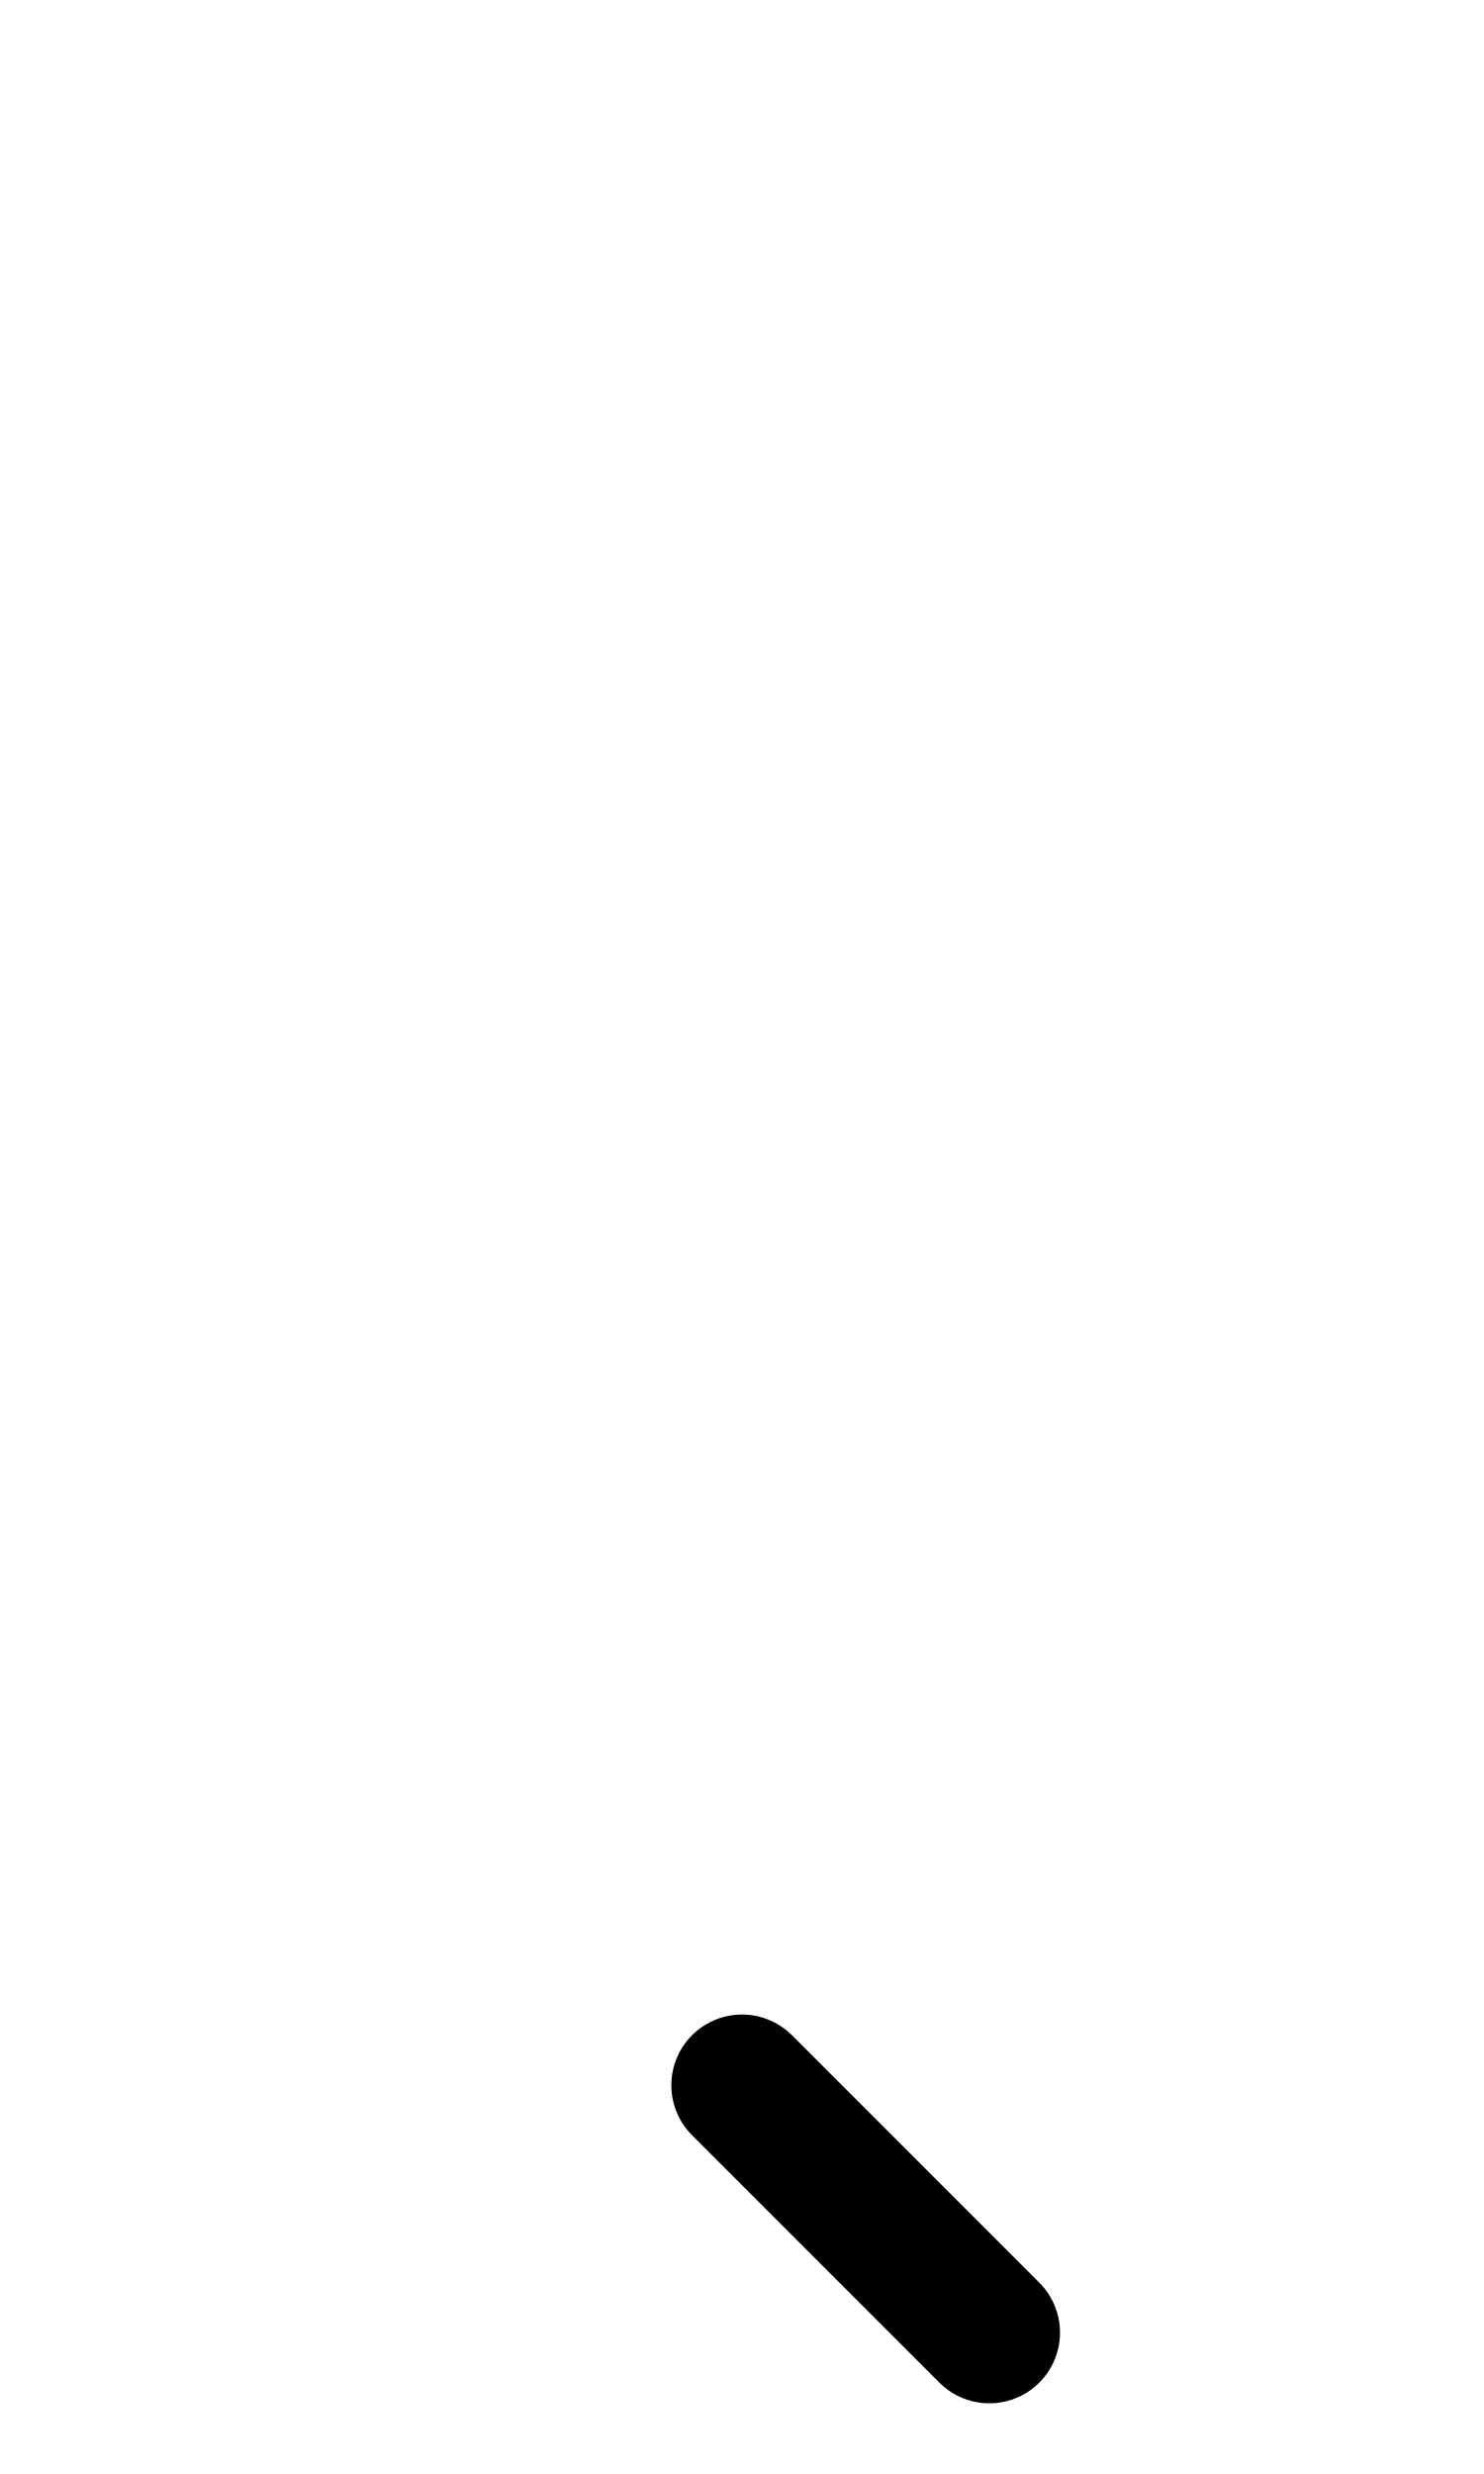
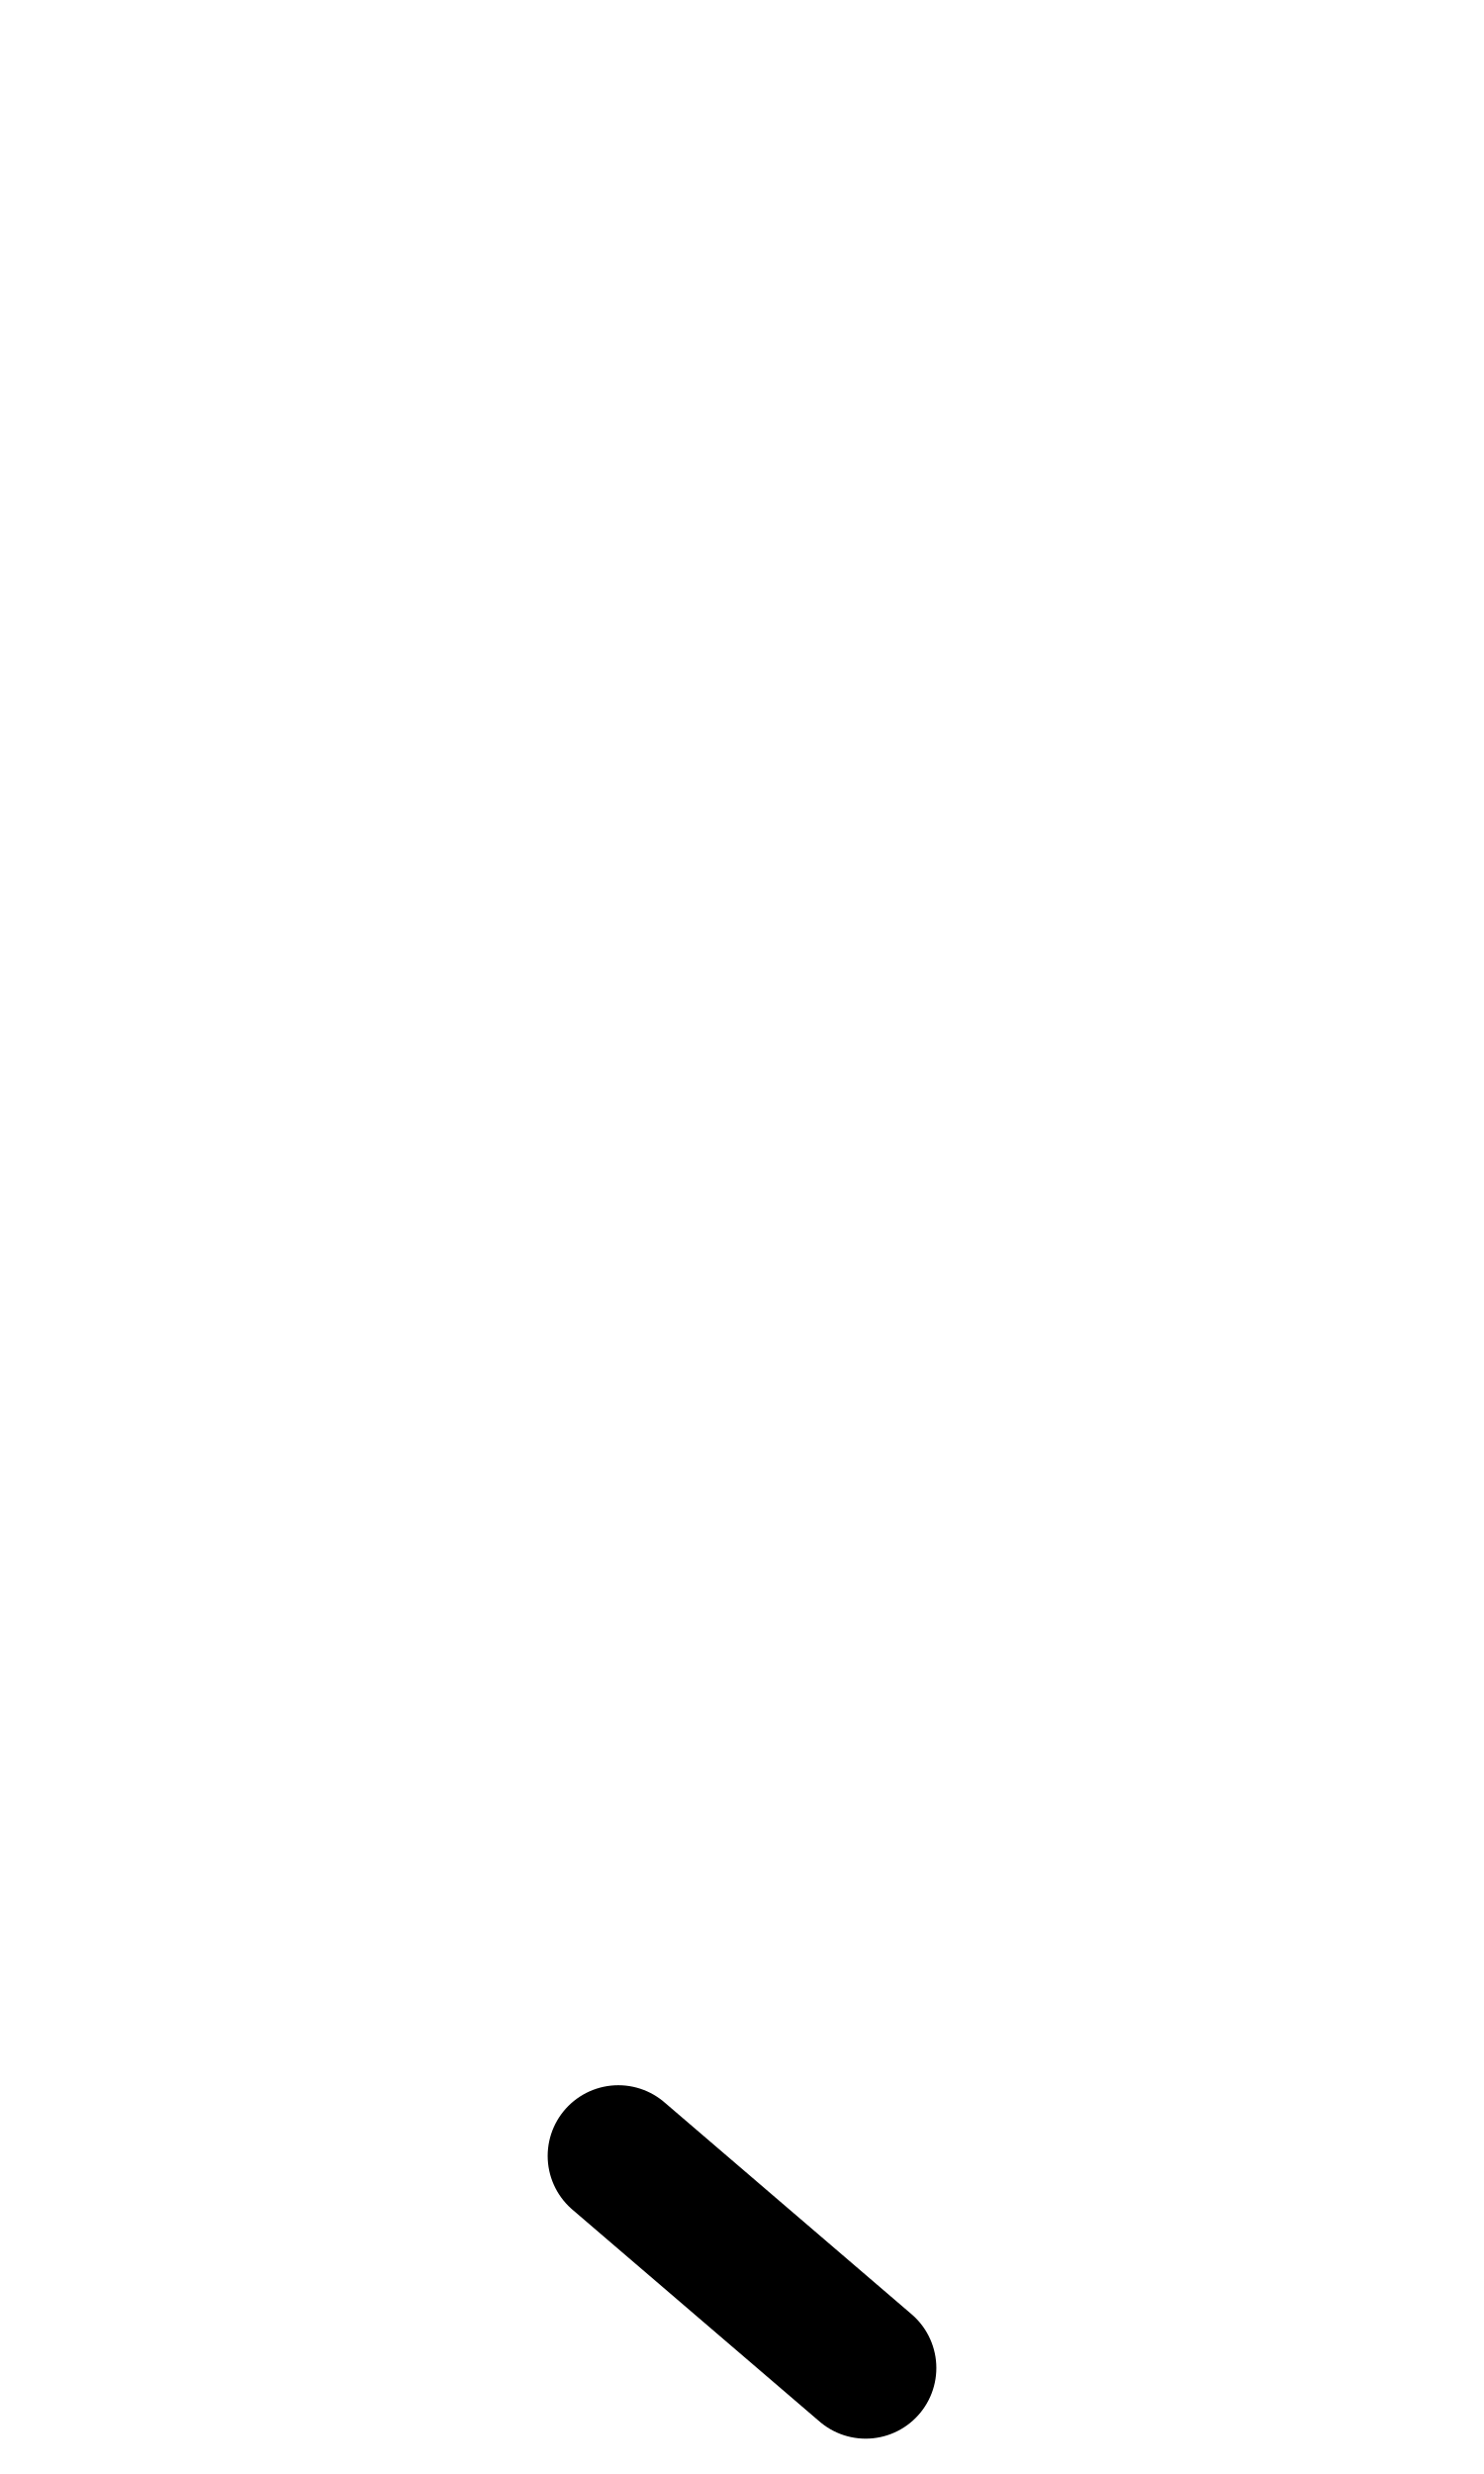
<svg xmlns="http://www.w3.org/2000/svg" width="1008" height="1680" viewBox="0 0 63 105" version="1.1" id="svg5" xml:space="preserve">
  <defs id="defs2" />
  <g id="layer3" style="display:inline;opacity:0.5;stroke-width:3.6;stroke-dasharray:none" transform="matrix(0.8333333,0,0,0.8333333,-157.9762,-173.0963)" />
  <g id="layer2" style="display:inline" />
  <g id="layer1" style="display:inline">
-     <g id="g45627" transform="translate(10.5,85.5)">
-       <g id="layer3-5" style="display:inline;opacity:0.5;stroke-width:3.6;stroke-dasharray:none" transform="matrix(0.8333333,0,0,0.8333333,-157.9762,-173.0963)" />
-       <g id="layer2-2" style="display:inline" />
-       <g id="layer1-5" style="display:inline">
-         <path style="fill:none;stroke:#000000;stroke-width:6;stroke-linecap:round;stroke-linejoin:round;paint-order:markers fill stroke" d="M 31.5,13.5 21,3" id="path5836" />
-       </g>
-     </g>
+     <path style="fill:none;stroke:#000000;stroke-width:6;stroke-linecap:round;stroke-linejoin:round;paint-order:markers fill stroke" d="m 36.75,100.5 -10.5,-9" id="path5836" />
  </g>
</svg>
